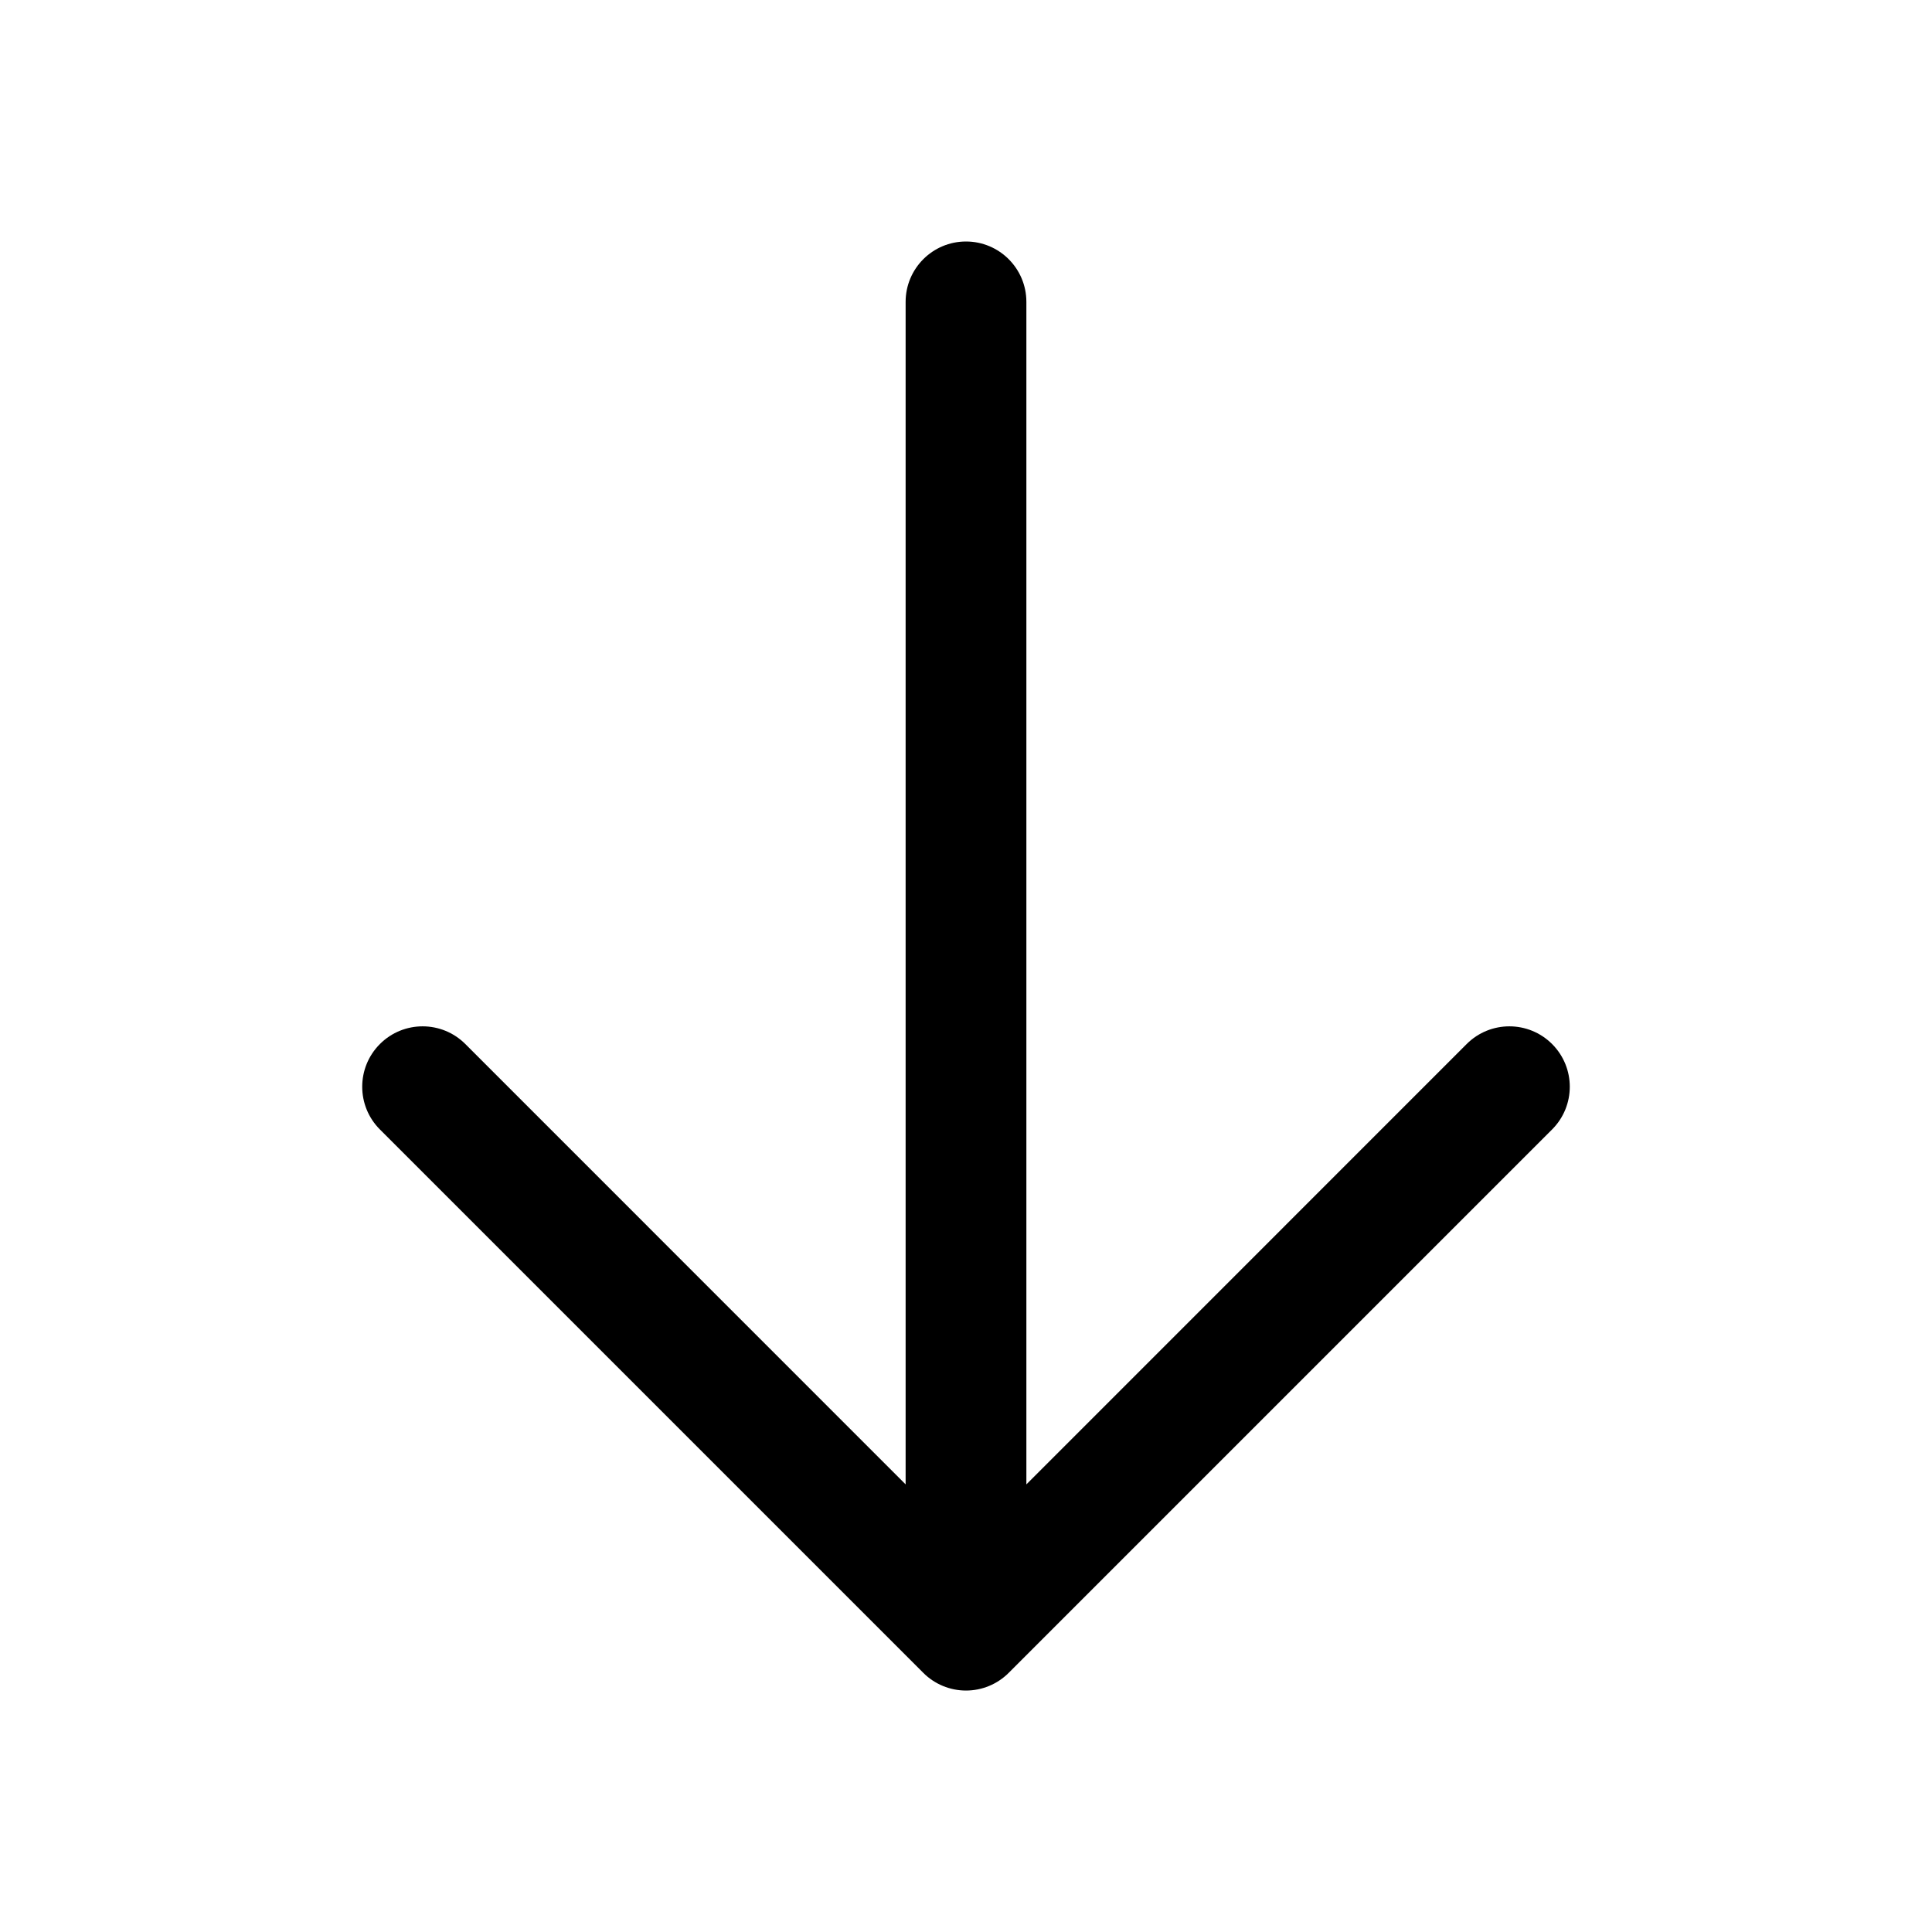
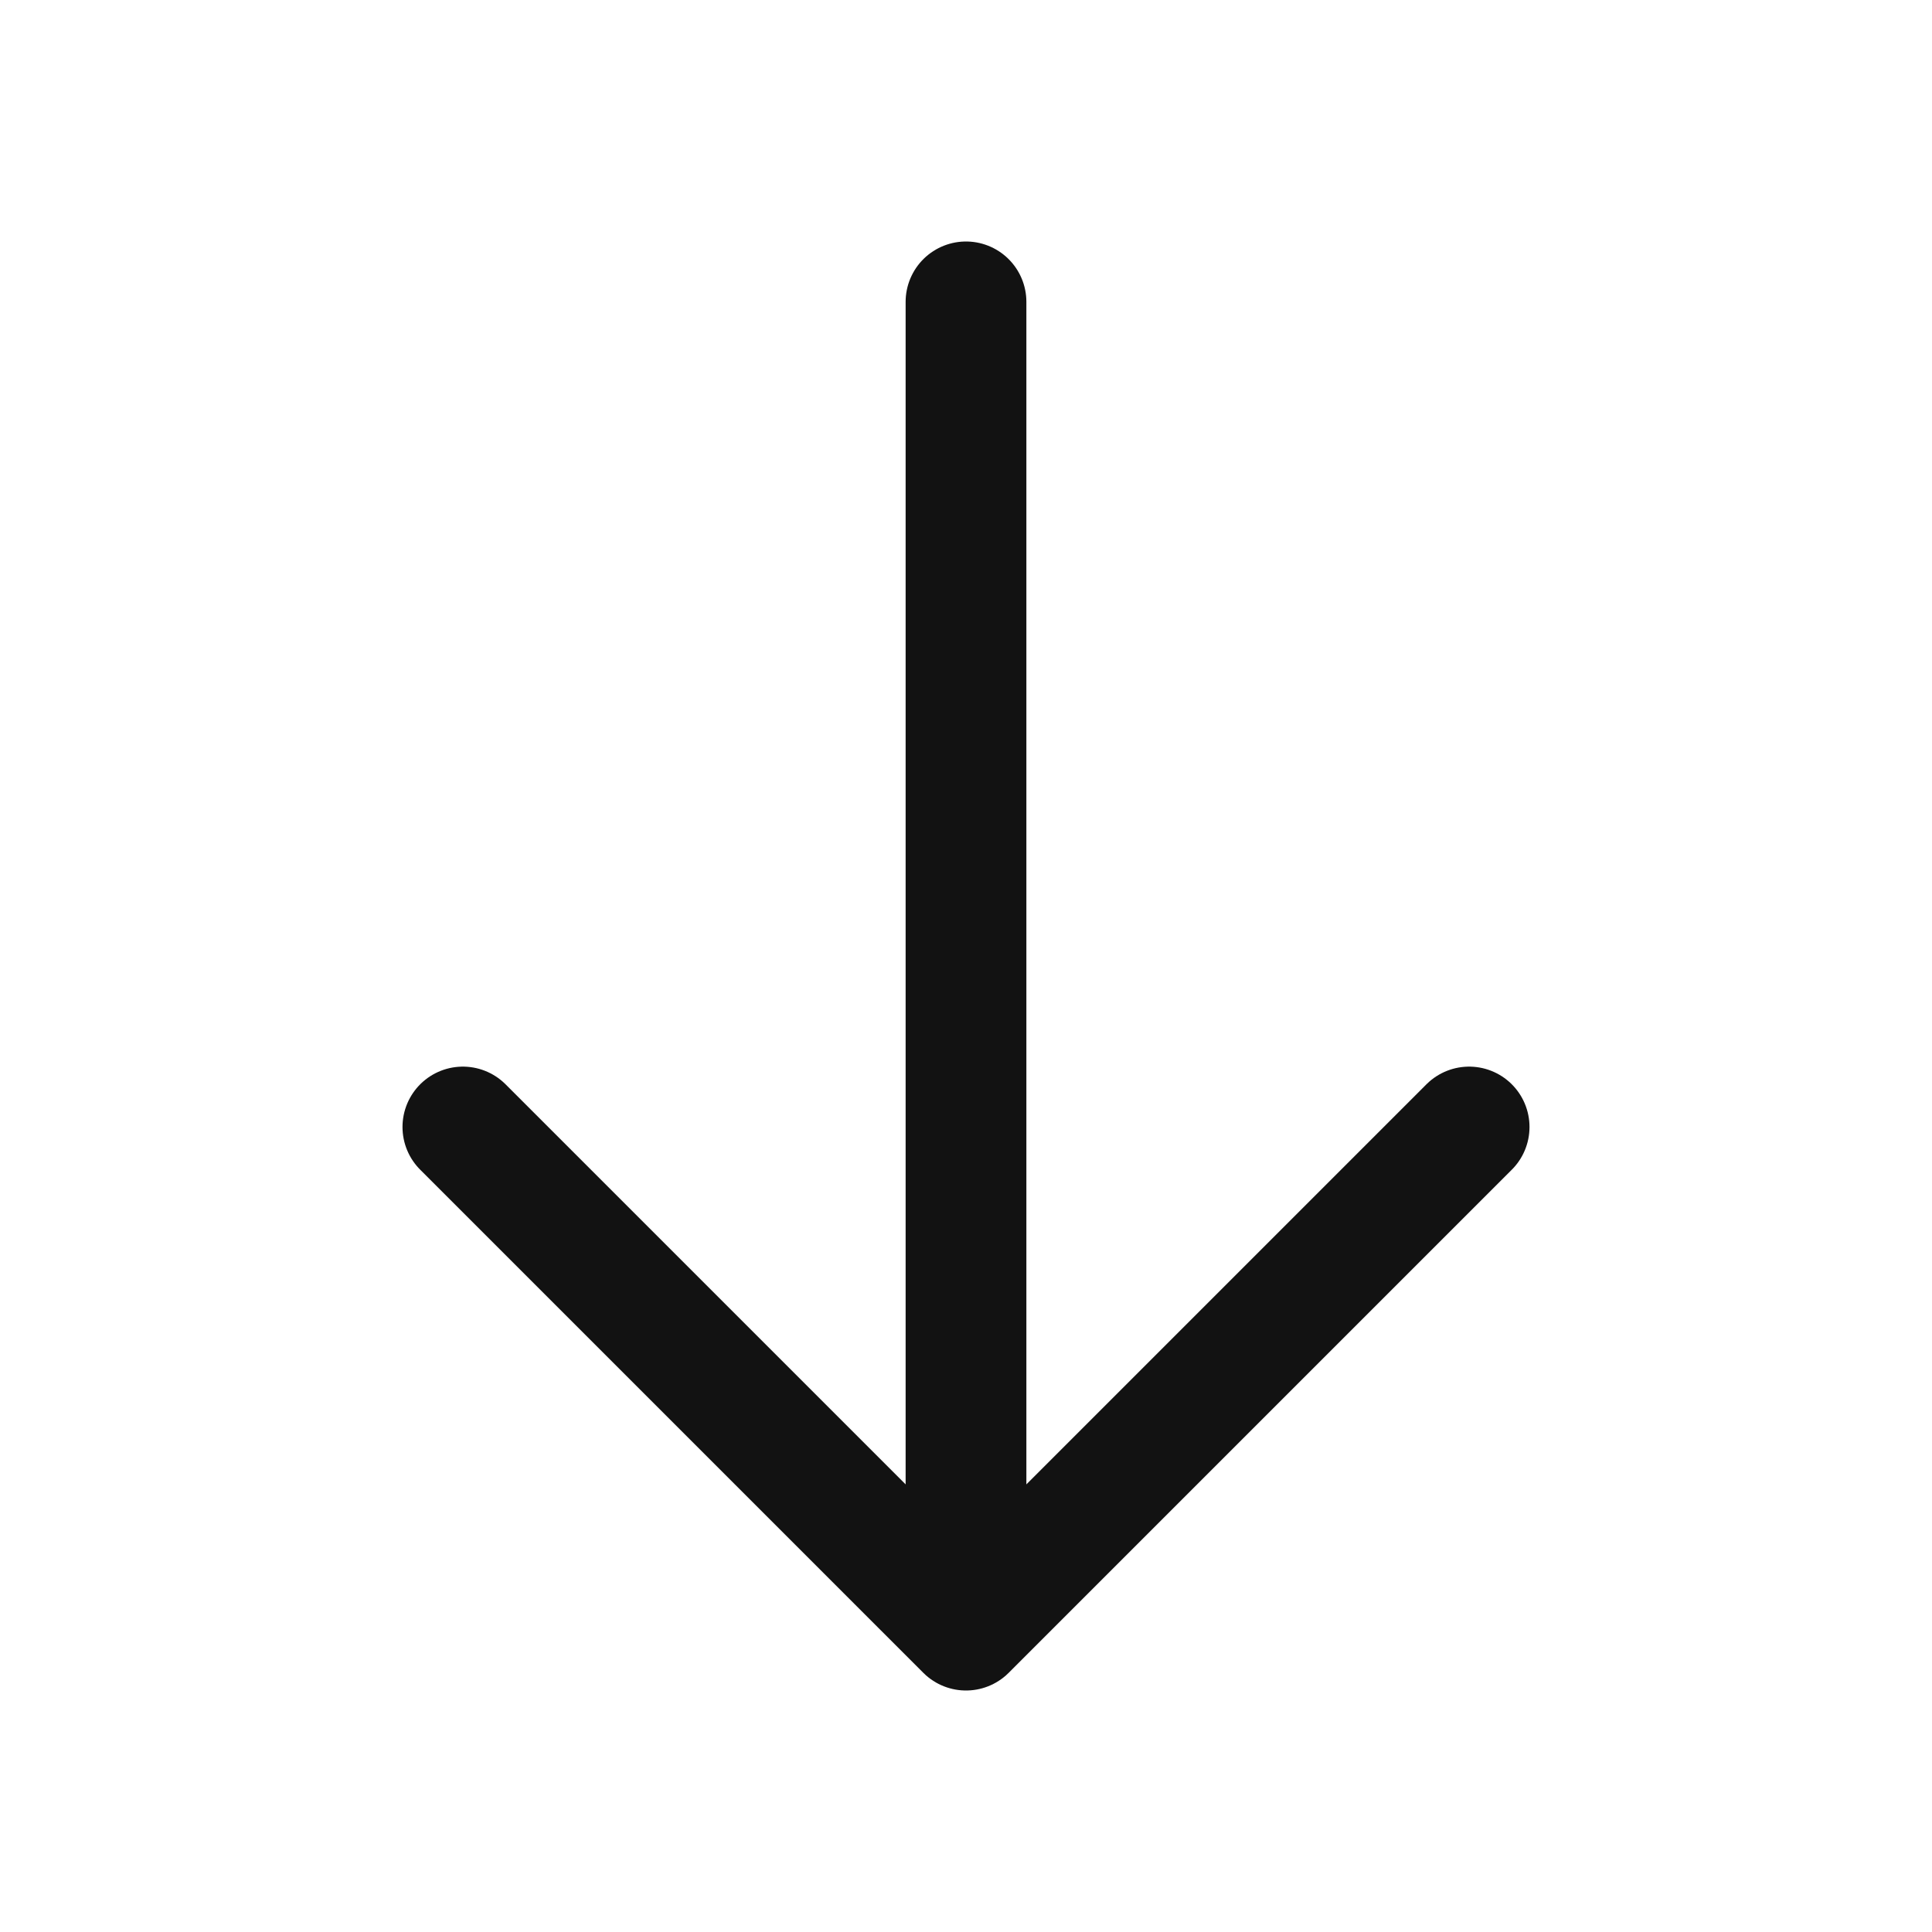
- <svg xmlns="http://www.w3.org/2000/svg" width="24" height="24" fill="#000000" viewBox="0 0 256 256">
-   <path d="M205.66,149.66l-72,72a8,8,0,0,1-11.32,0l-72-72a8,8,0,0,1,11.32-11.32L120,196.69V40a8,8,0,0,1,16,0V196.69l58.34-58.35a8,8,0,0,1,11.32,11.32Z" />
+ <svg xmlns="http://www.w3.org/2000/svg" width="24" height="24" viewBox="0 0 24 24" fill="none">
+   <path d="M18.25 14L12 20.25L5.75 14M12 19.5V3.75" stroke-width="1.5" stroke-linecap="round" stroke-linejoin="round" stroke="#121212" />
</svg>
